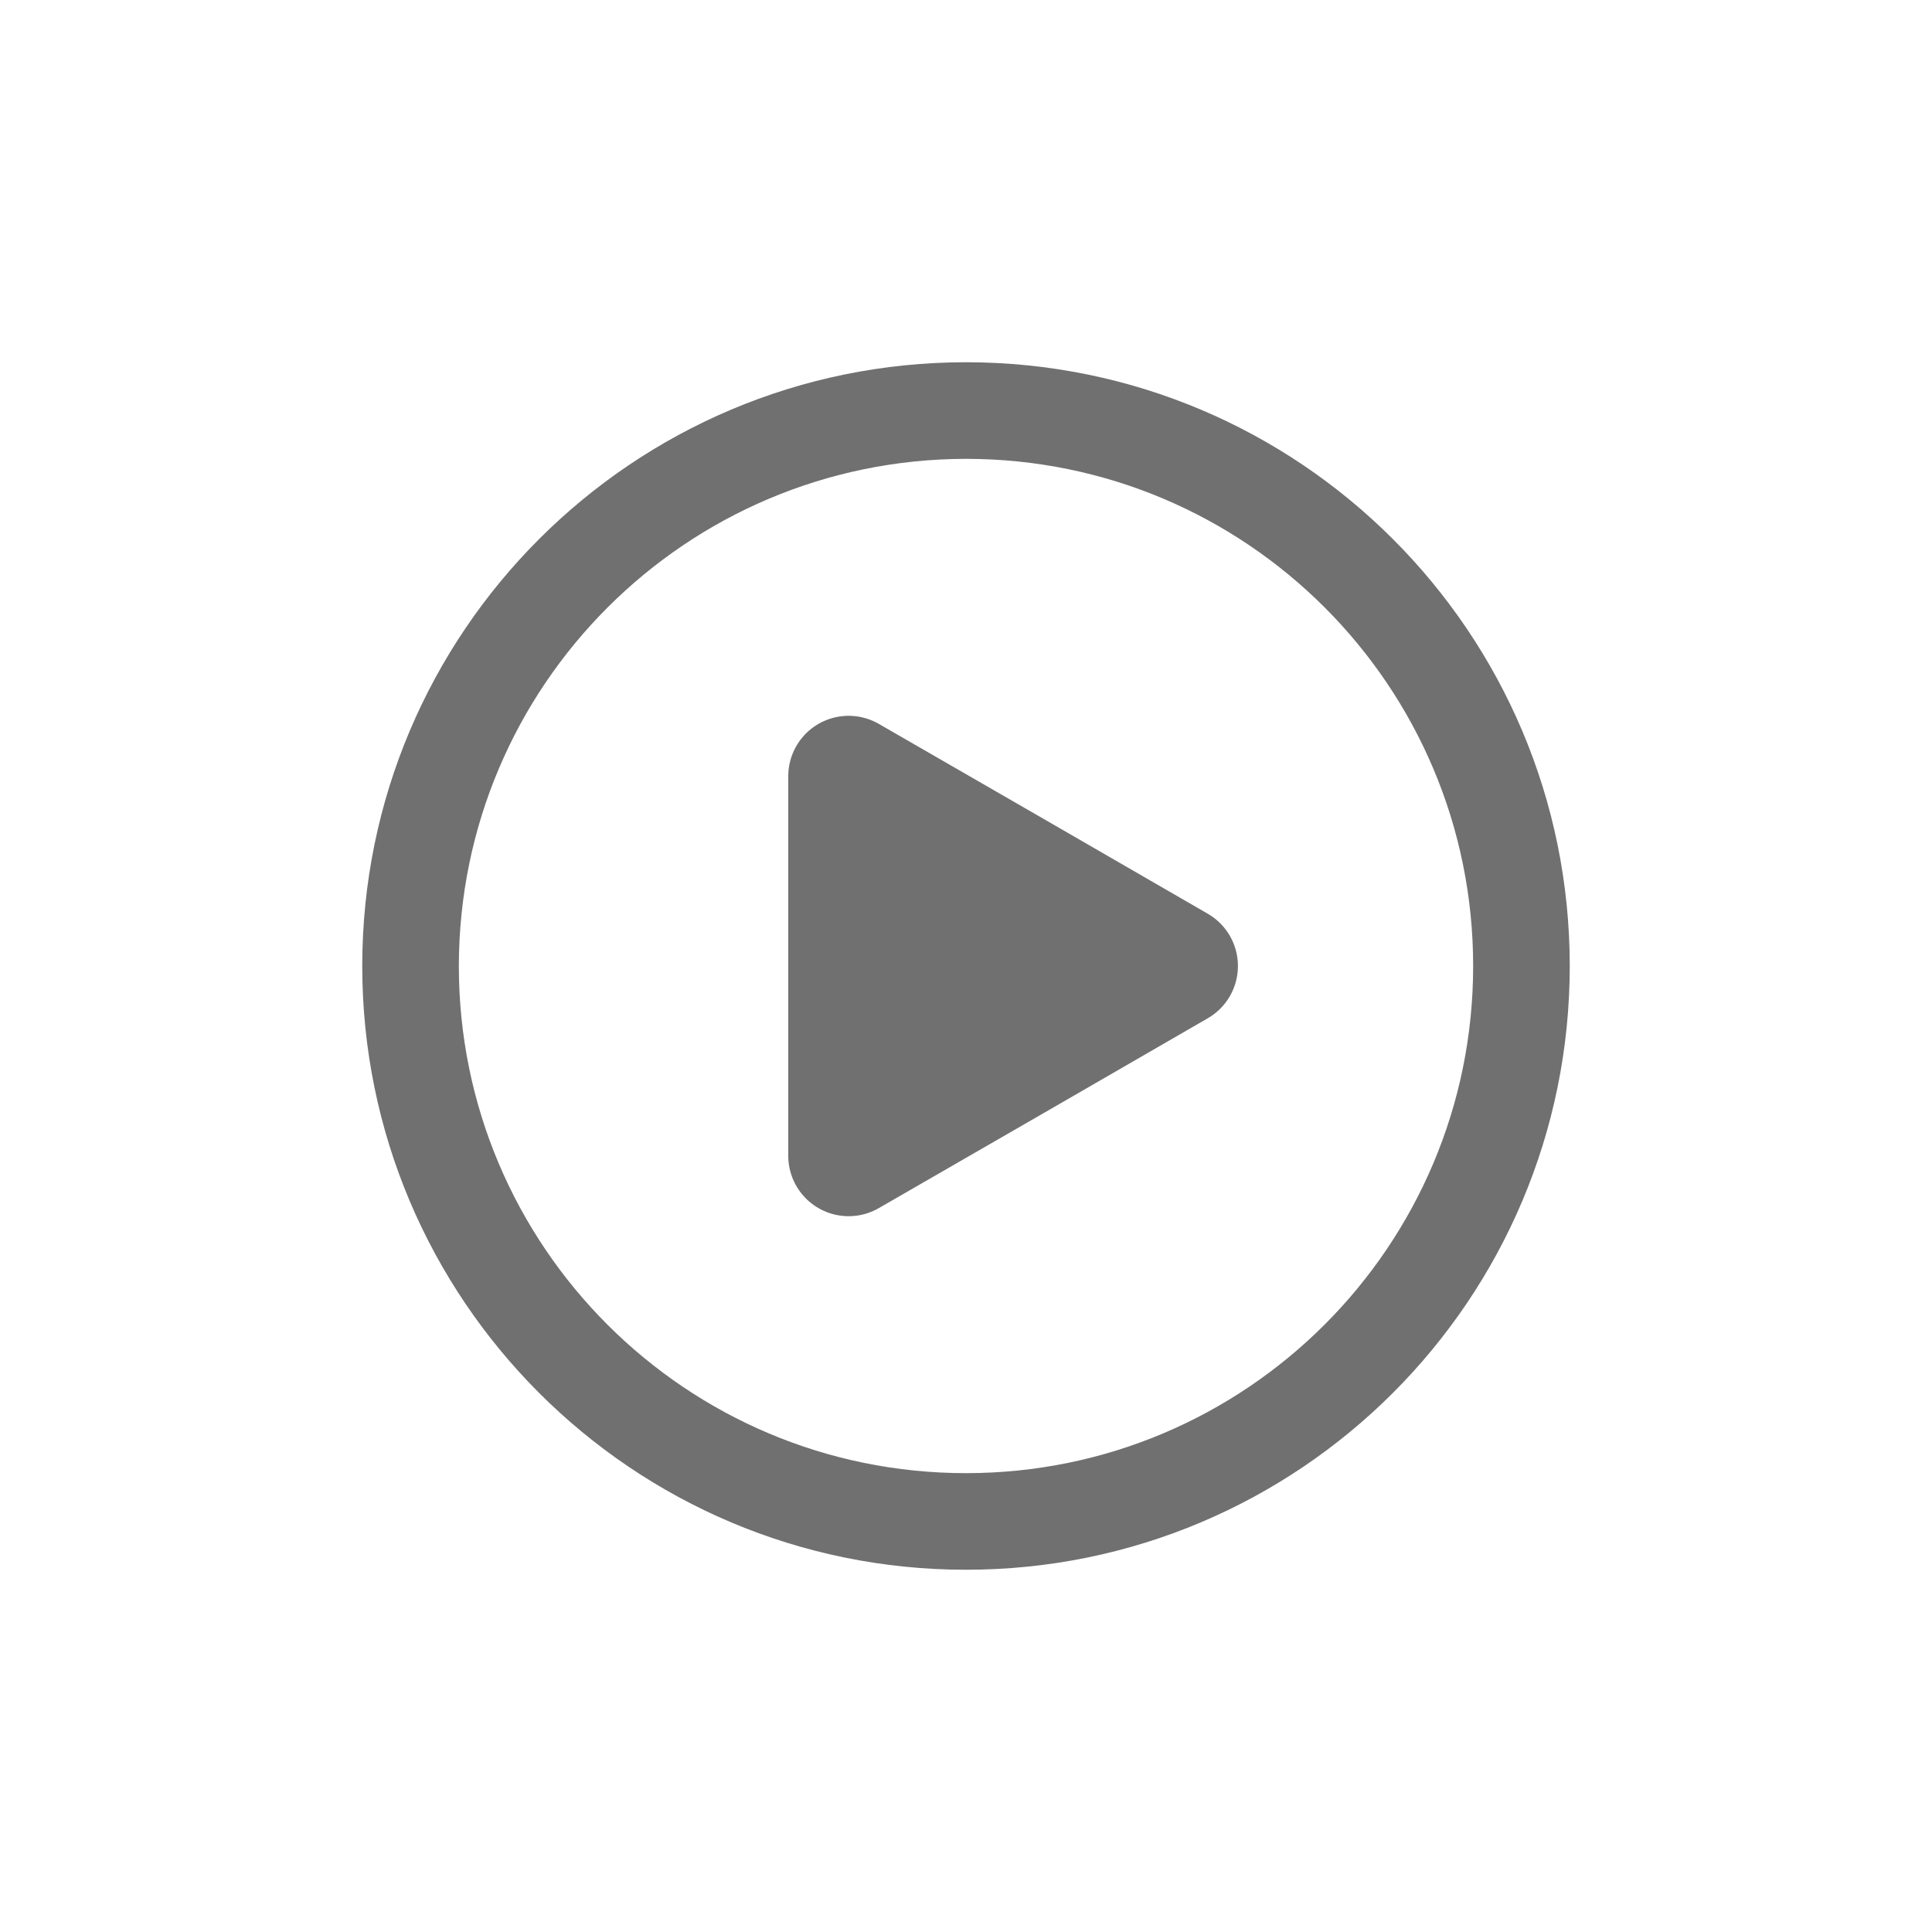
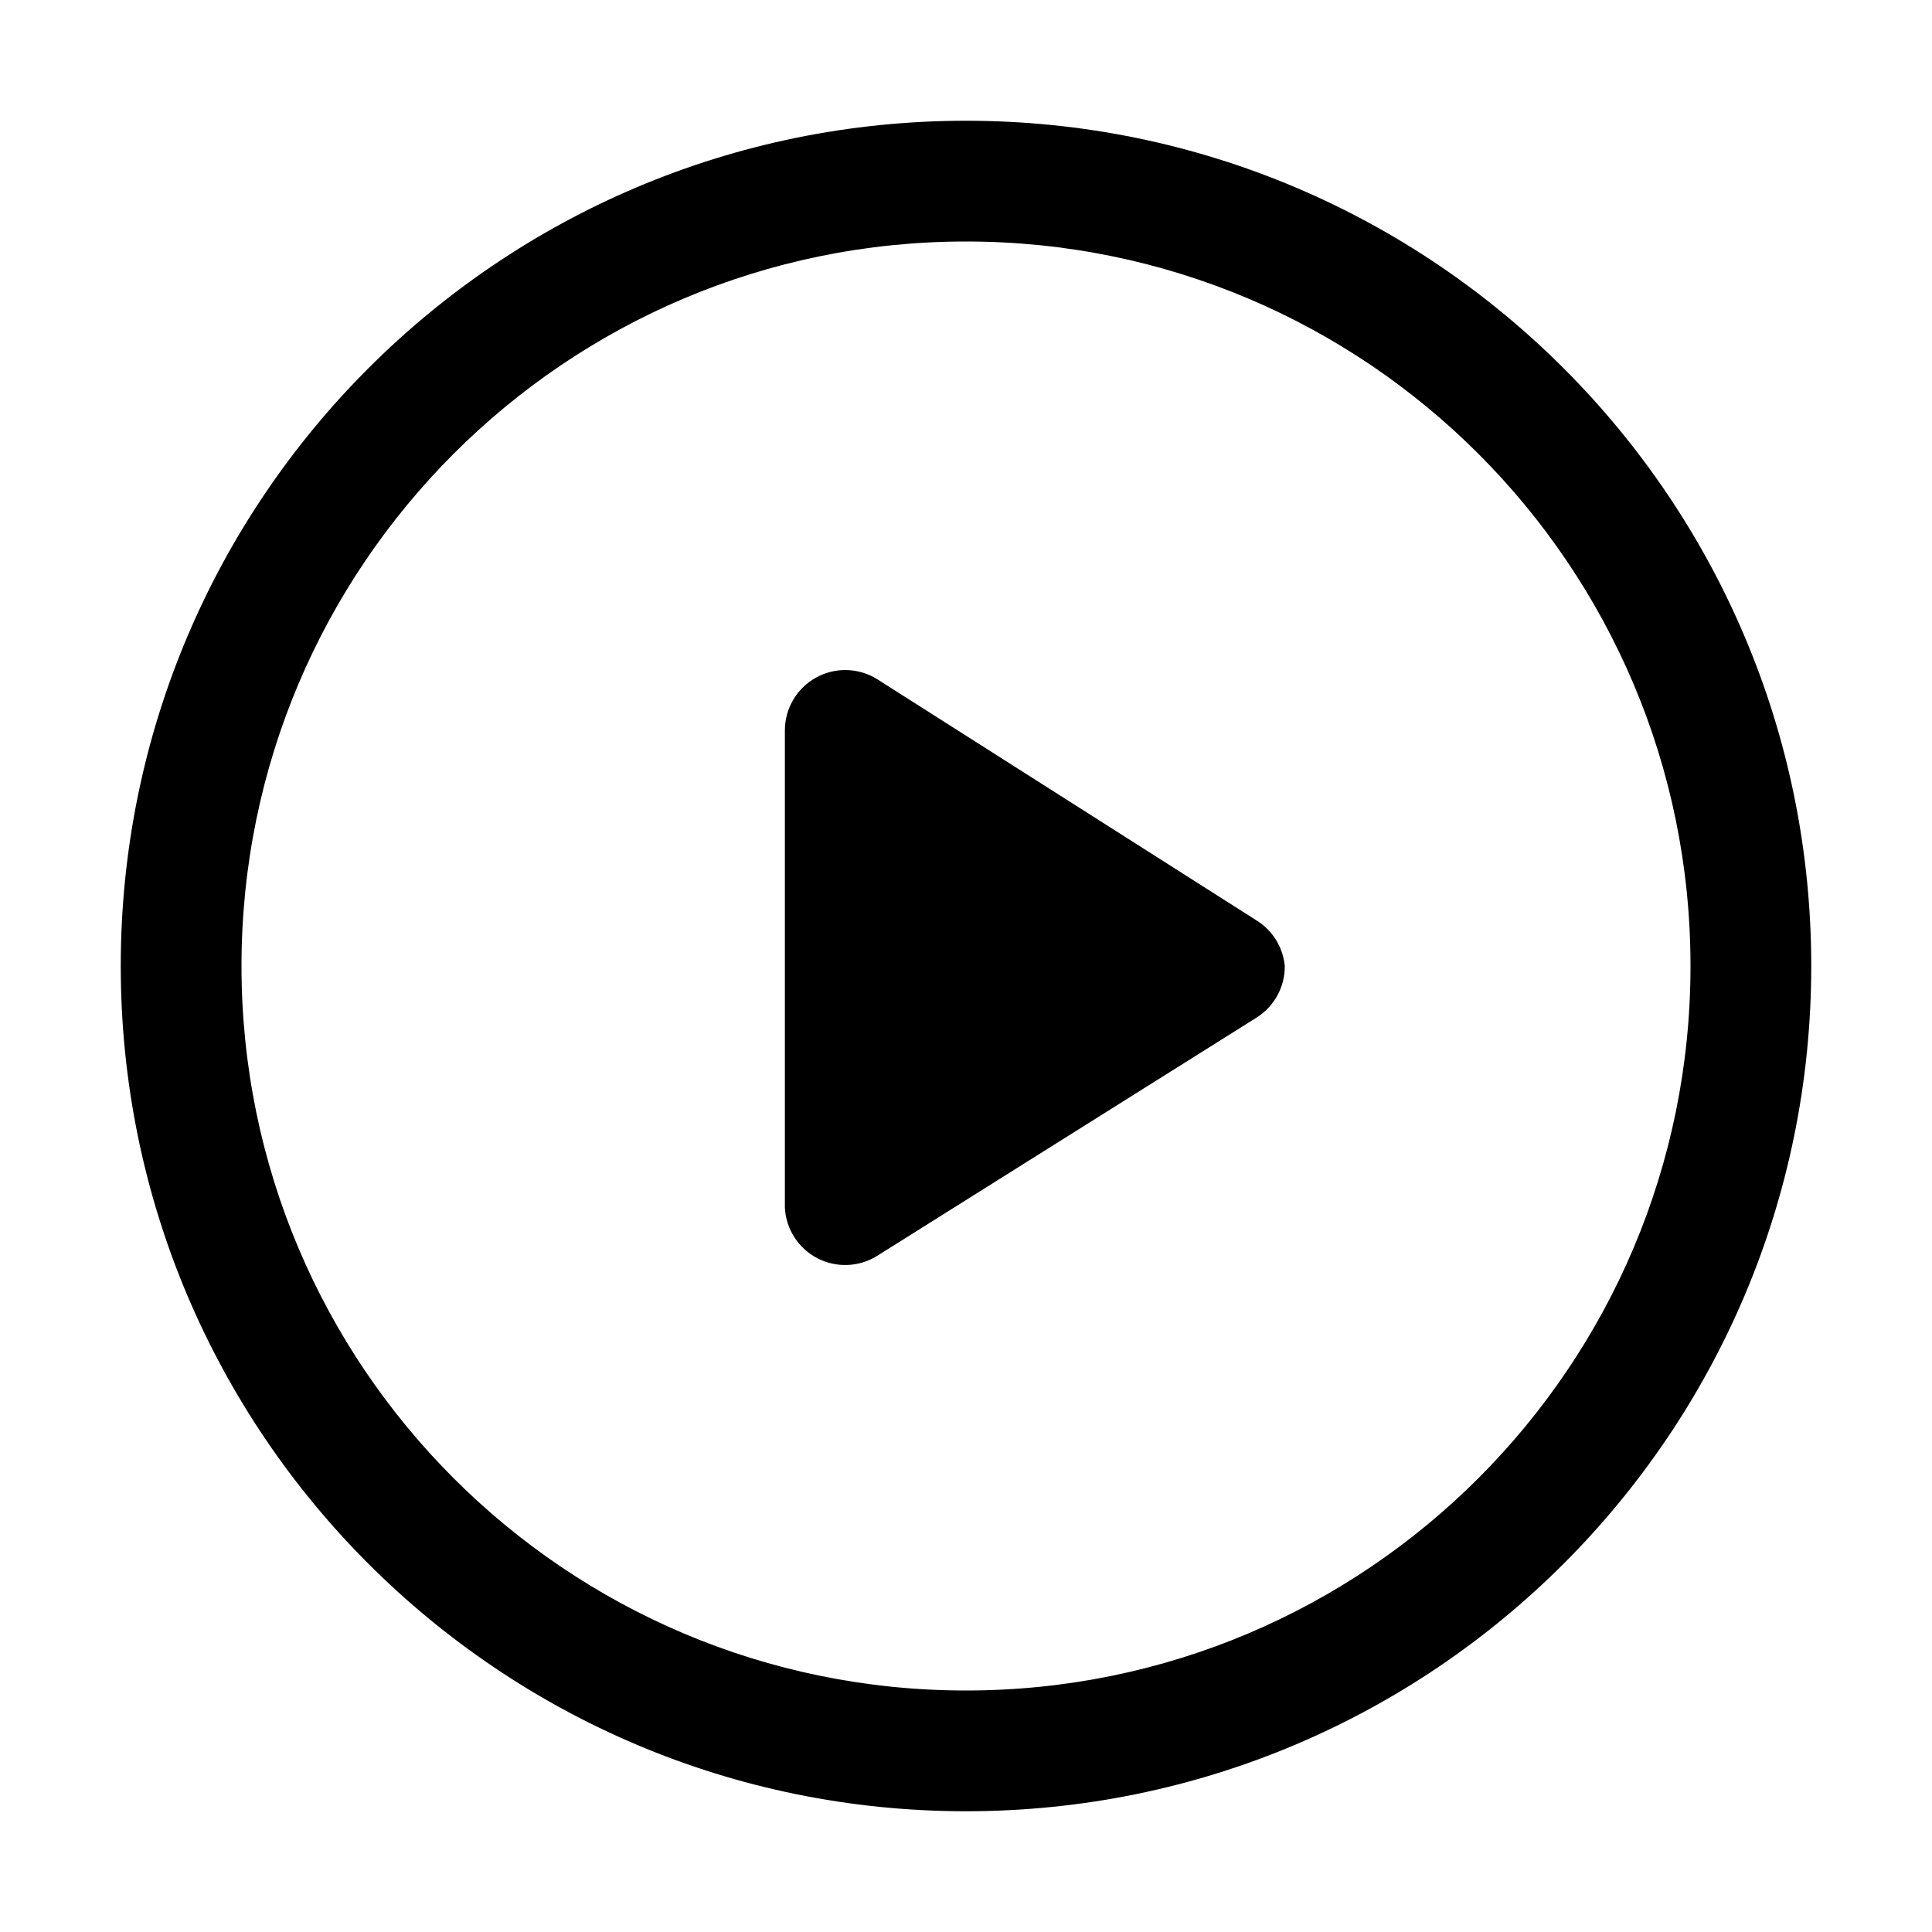
- <svg xmlns="http://www.w3.org/2000/svg" id="Layer_1" data-name="Layer 1" viewBox="0 0 40 40">
-   <defs>
-     <style>.cls-1{fill:#707070;}.cls-2{fill:#707071;stroke:#707071;stroke-linecap:round;stroke-linejoin:round;stroke-width:2.5px;}</style>
-   </defs>
-   <path class="cls-1" d="M20,9.5A10.5,10.5,0,1,1,9.5,20,10.51,10.51,0,0,1,20,9.5m0-2A12.5,12.5,0,1,0,32.5,20,12.5,12.5,0,0,0,20,7.5Z" />
-   <polygon class="cls-2" points="24.38 20 20.97 21.97 17.57 23.93 17.57 20 17.57 16.07 20.97 18.03 24.38 20" />
+ <svg xmlns="http://www.w3.org/2000/svg" viewBox="0 0 32 32">
+   <g id="videoUpload">
+     <path d="M16,2A14,14,0,1,0,30,16,14,14,0,0,0,16,2Zm0,26A12,12,0,1,1,28,16,12,12,0,0,1,16,28Zm5.28-12a1,1,0,0,1-.46.85L14.53,20.8A1,1,0,0,1,13,20v-7.9a1,1,0,0,1,1.53-.85l6.29,4A1,1,0,0,1,21.28,16Z" />
+   </g>
</svg>
